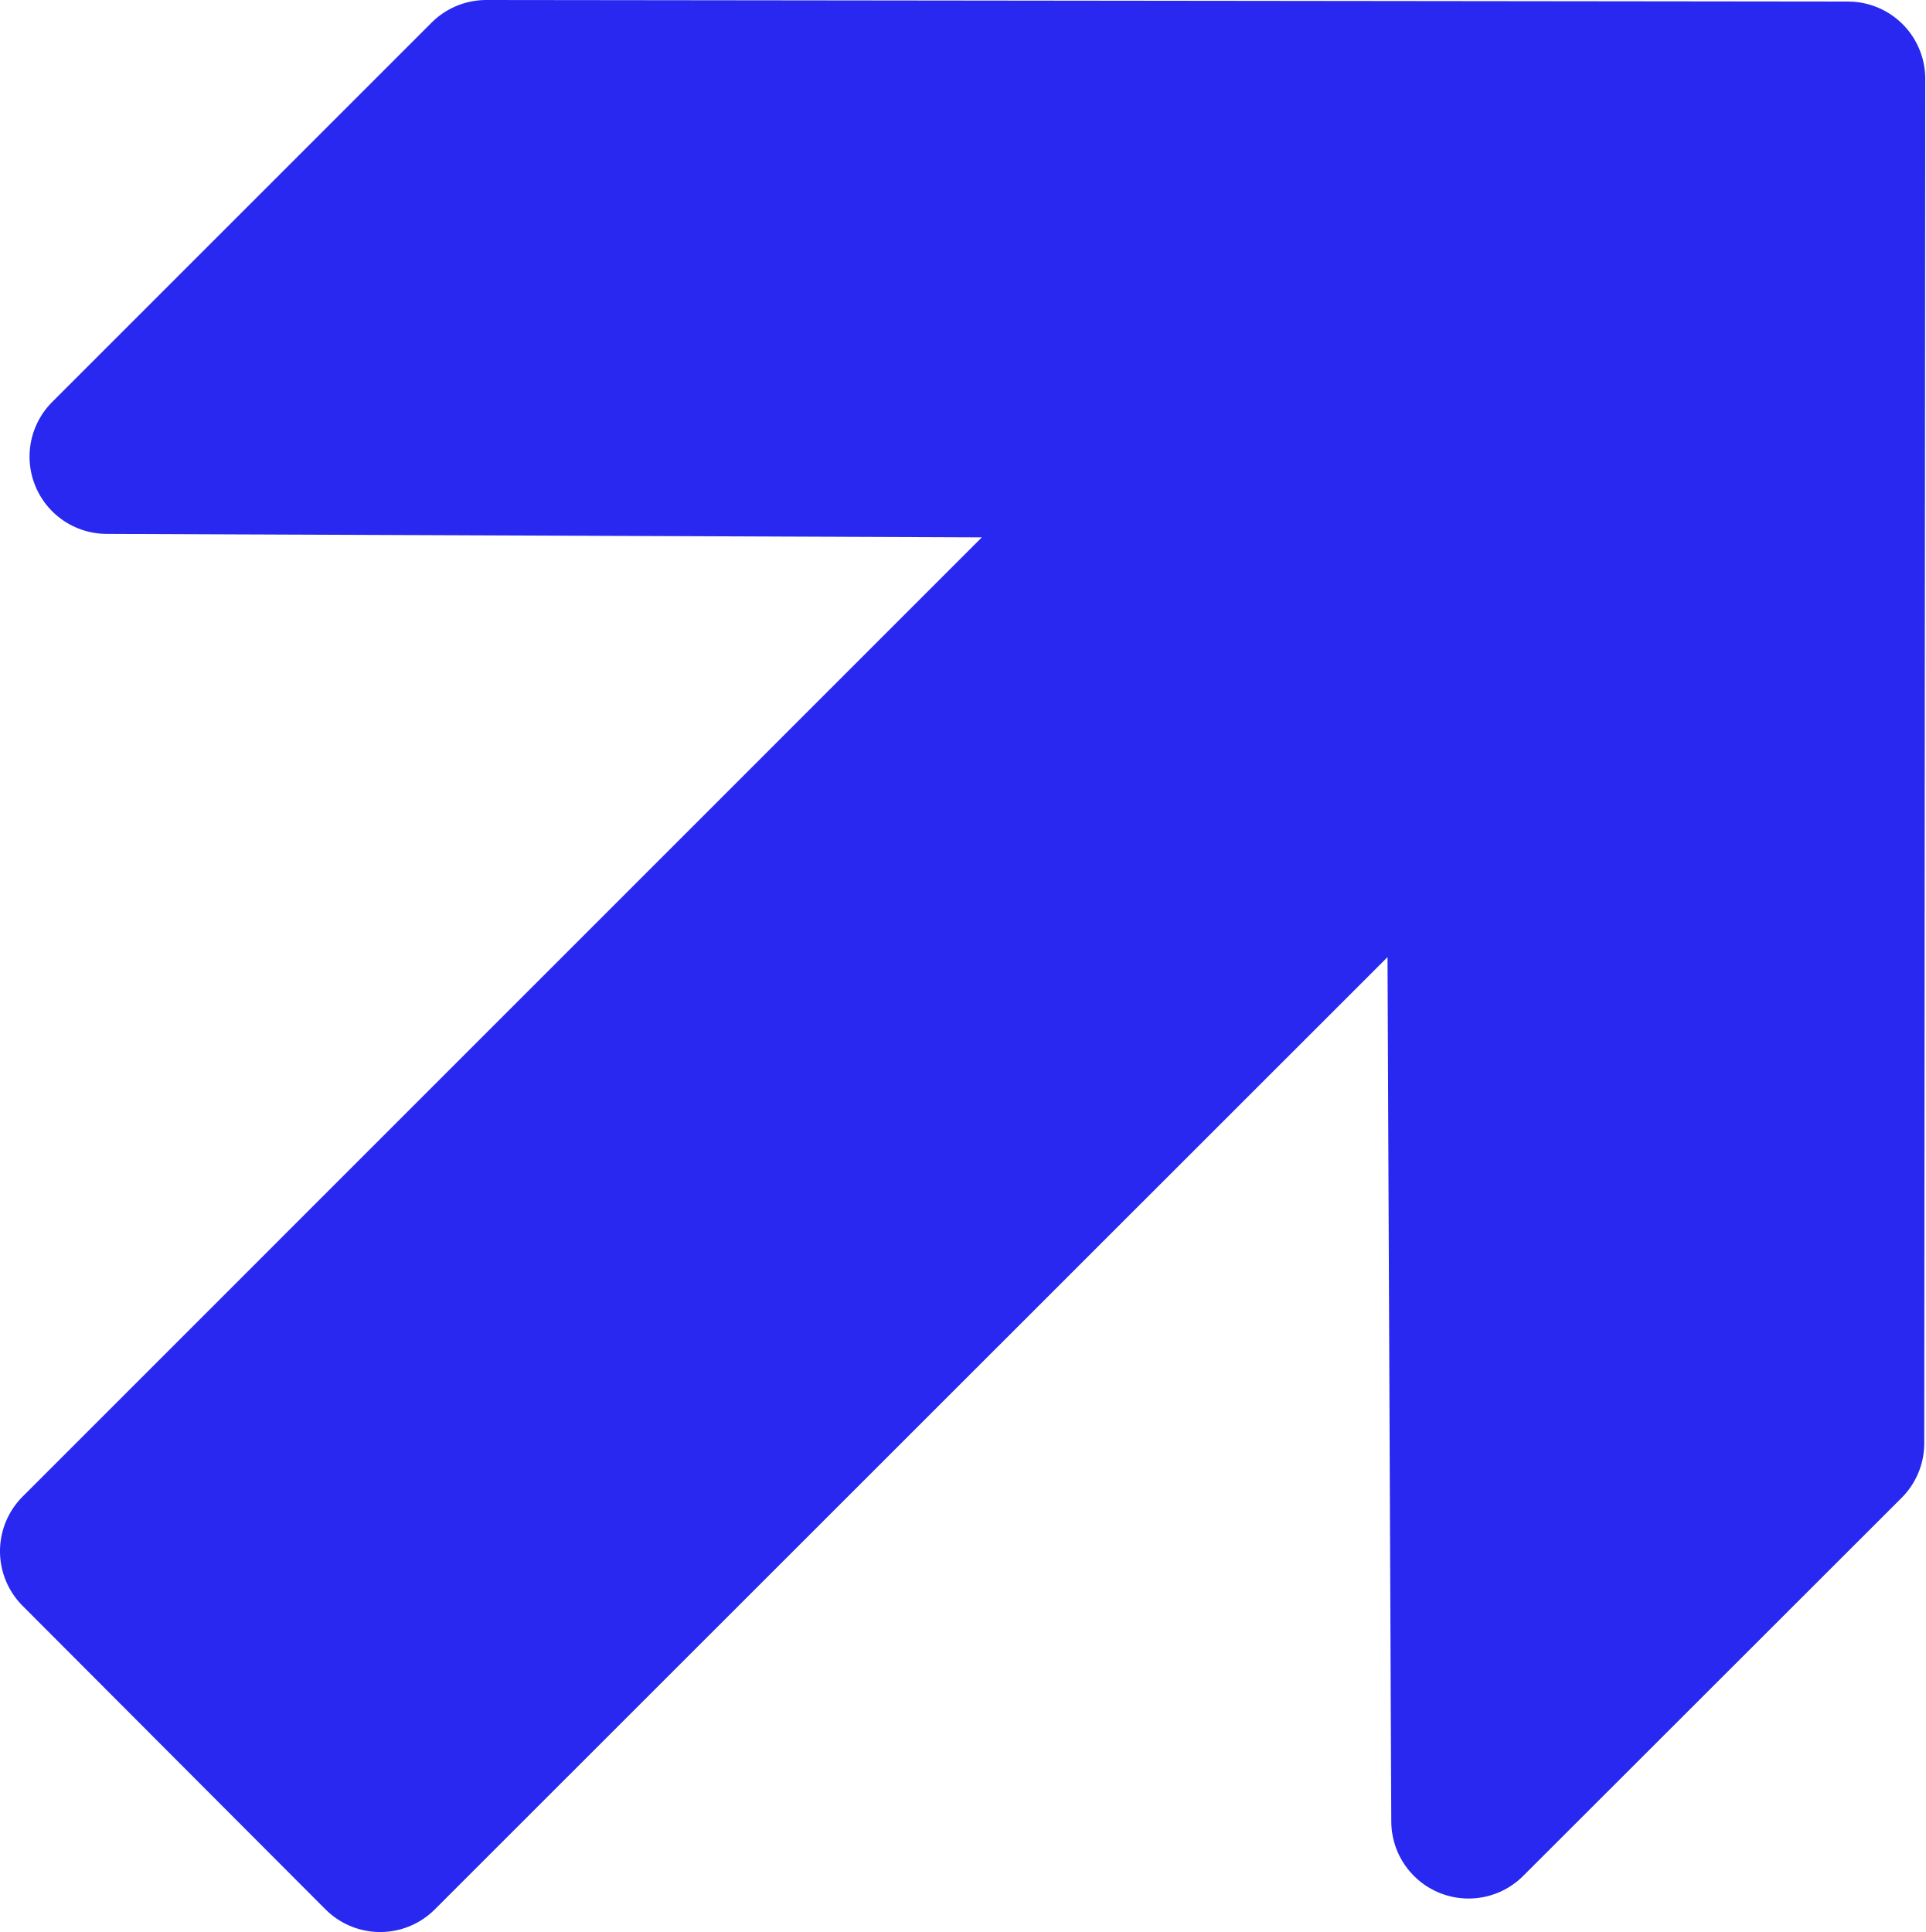
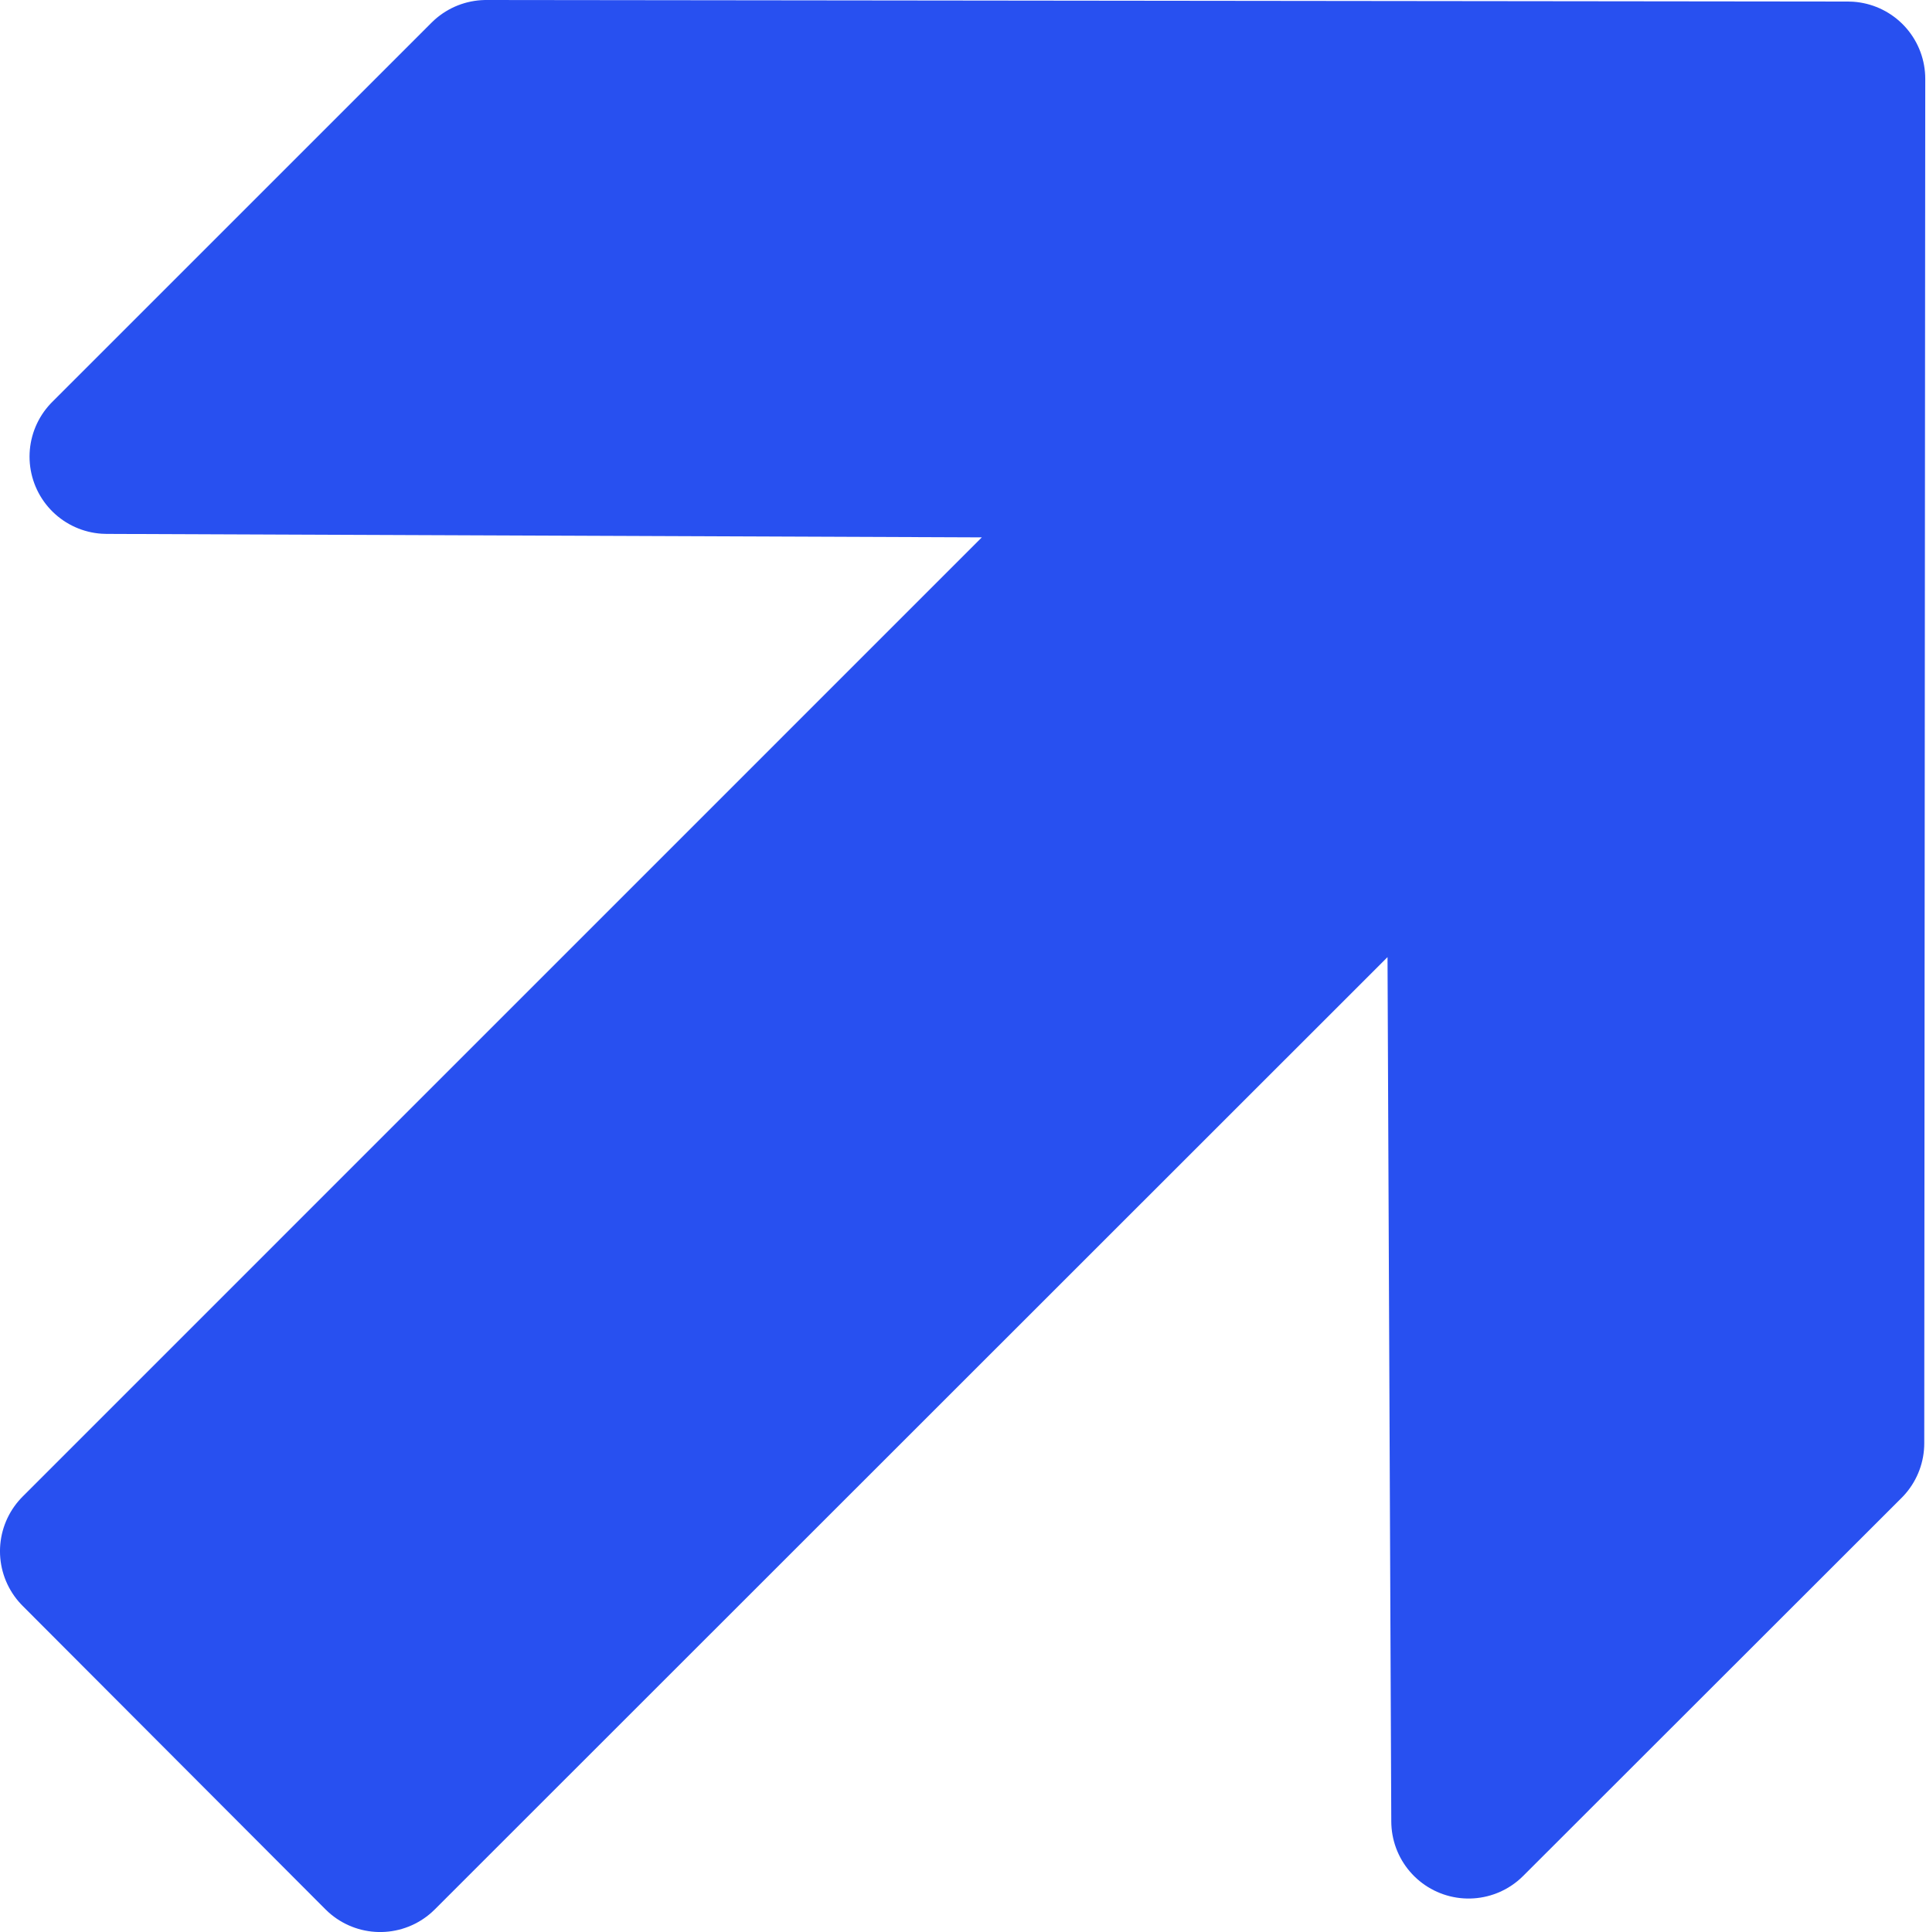
<svg xmlns="http://www.w3.org/2000/svg" version="1.0" width="498.277" height="500.074" id="svg2">
  <defs id="defs5" />
-   <path d="M 125.838,20 478.28,20.4 478.024,373.551 380.082,471.412 378.898,199.676 98.391,480.082 19.996,401.513 302.197,119.283 27.645,118.193 125.838,20 z" id="path1316" style="font-size:12px;fill:#2828f0;fill-opacity:1;stroke:#2828f0;stroke-width:40;stroke-linejoin:round;stroke-miterlimit:4;stroke-opacity:1;stroke-dasharray:none" />
+   <path d="M 125.838,20 478.28,20.4 478.024,373.551 380.082,471.412 378.898,199.676 98.391,480.082 19.996,401.513 302.197,119.283 27.645,118.193 125.838,20 z" id="path1316" style="font-size:12px;fill:#2850f0;fill-opacity:1;stroke:#2850f0;stroke-width:40;stroke-linejoin:round;stroke-miterlimit:4;stroke-opacity:1;stroke-dasharray:none" />
</svg>
